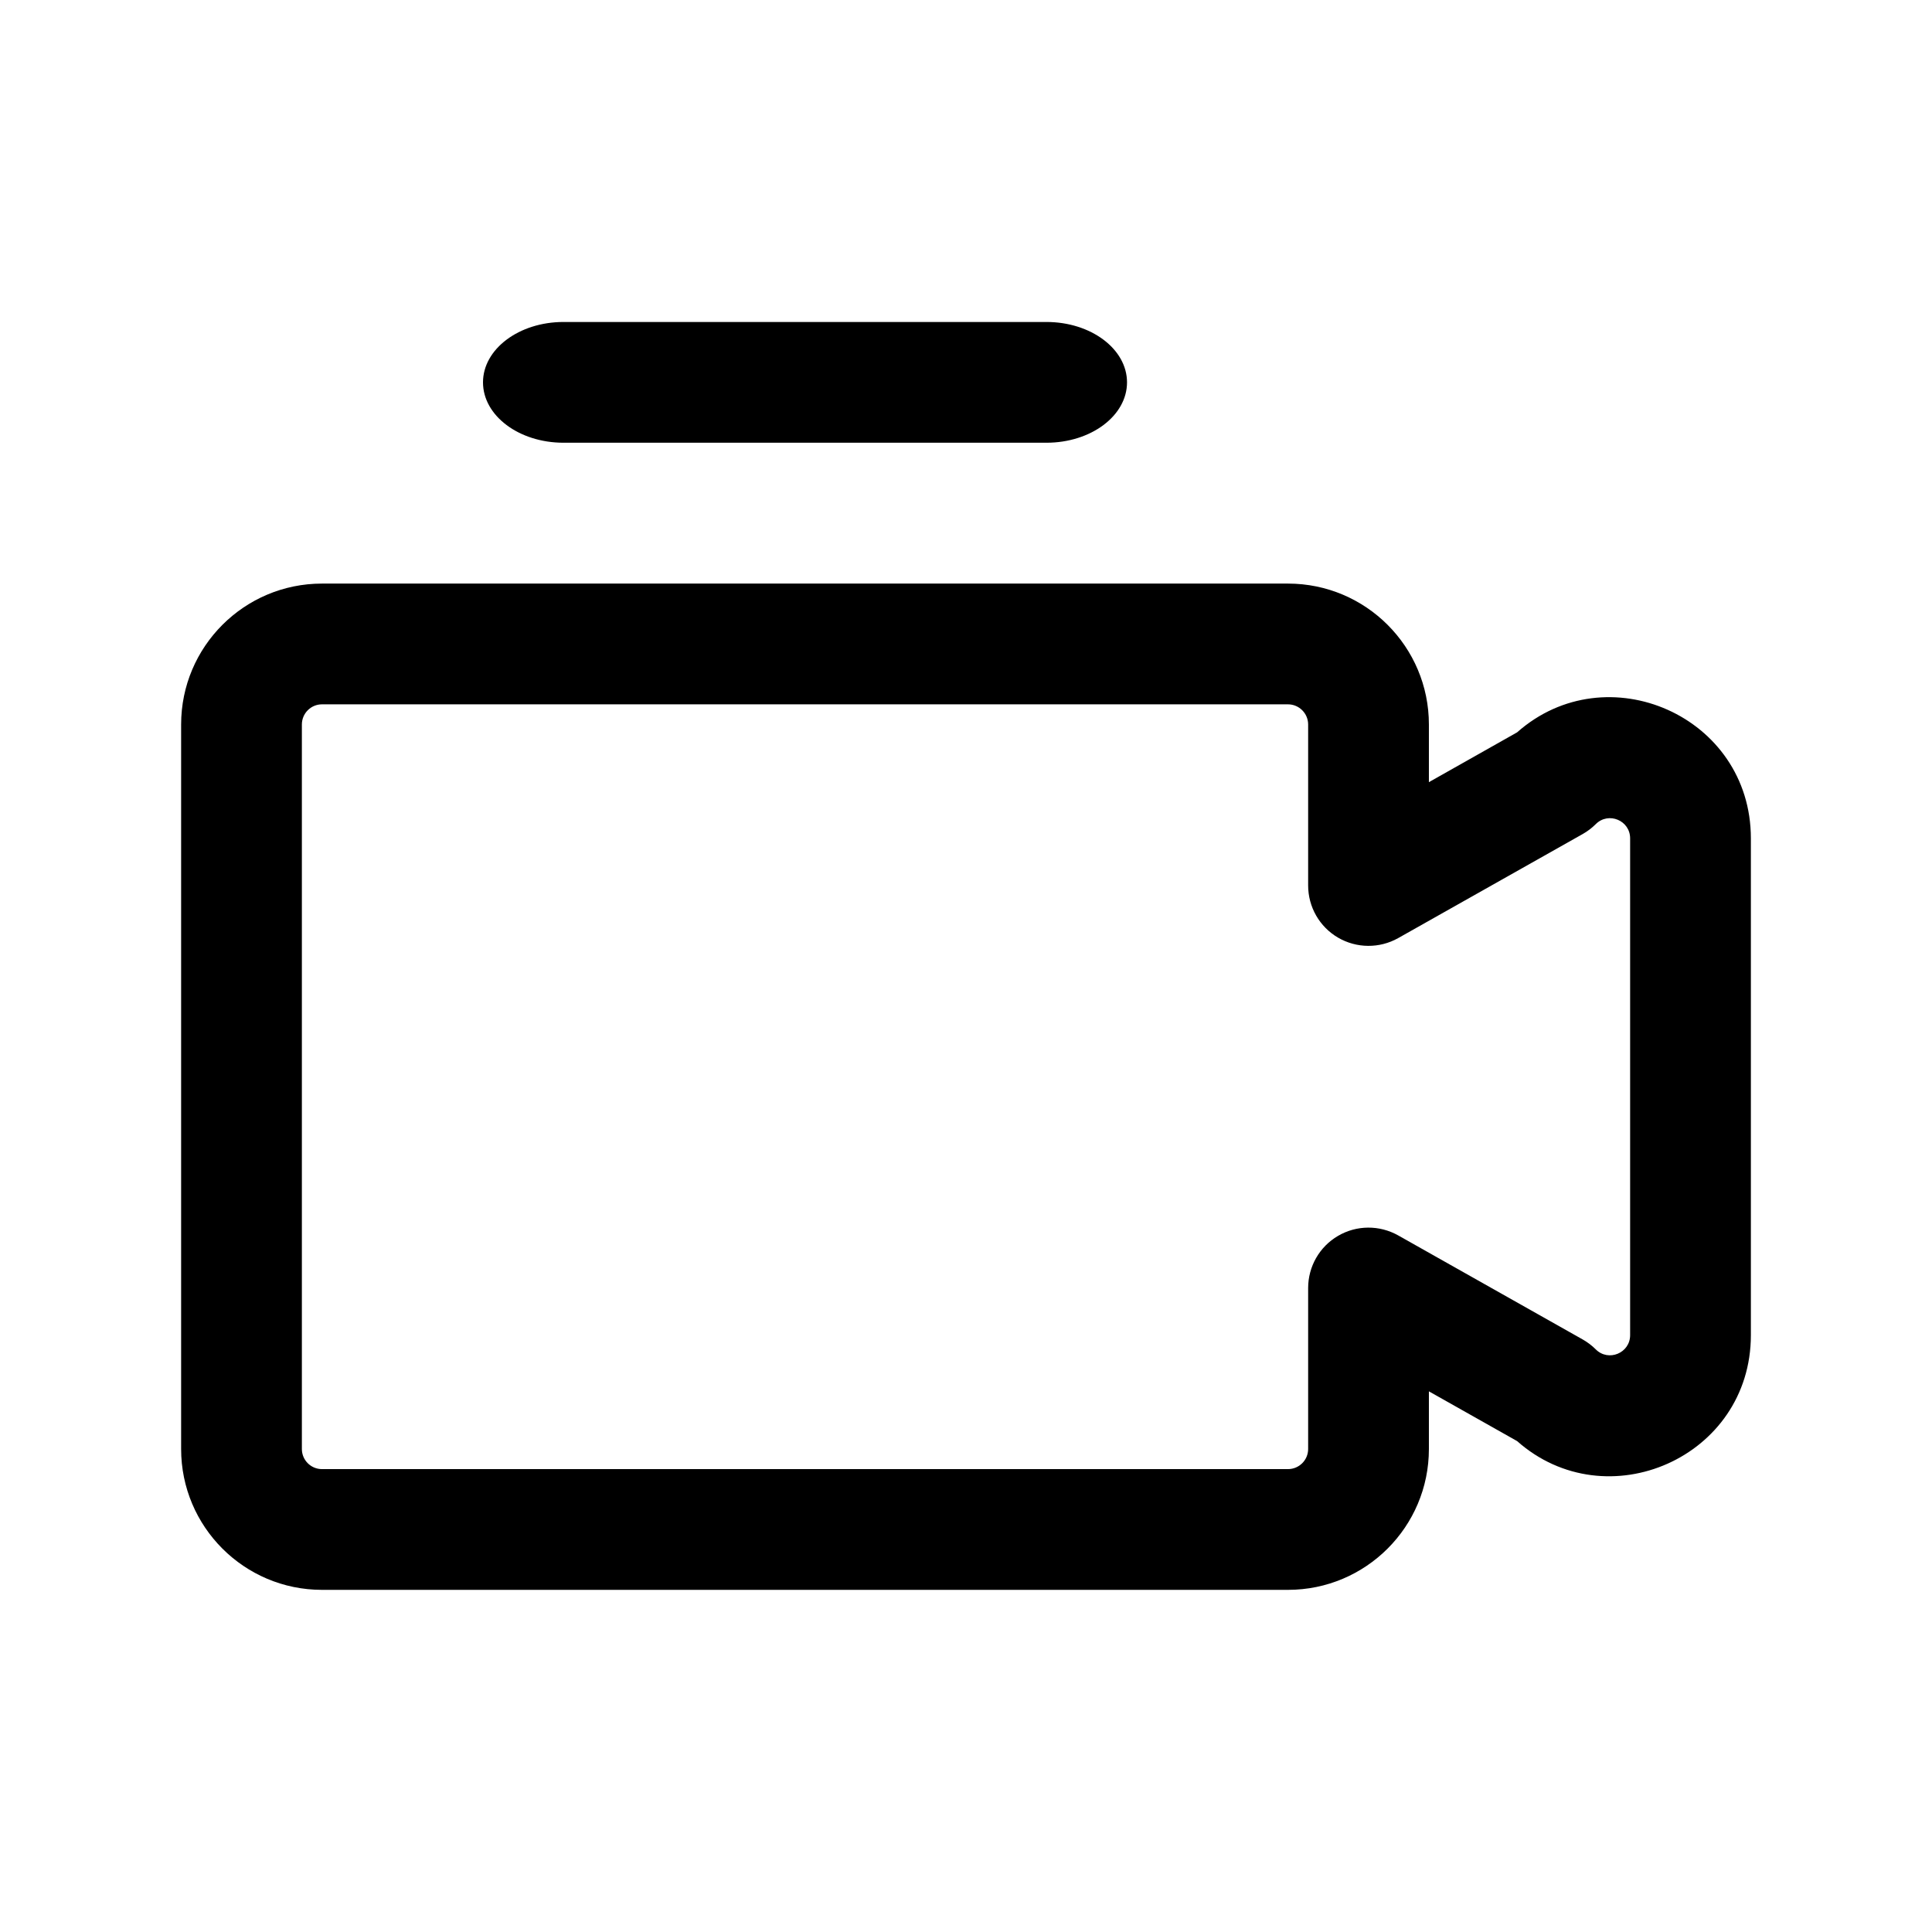
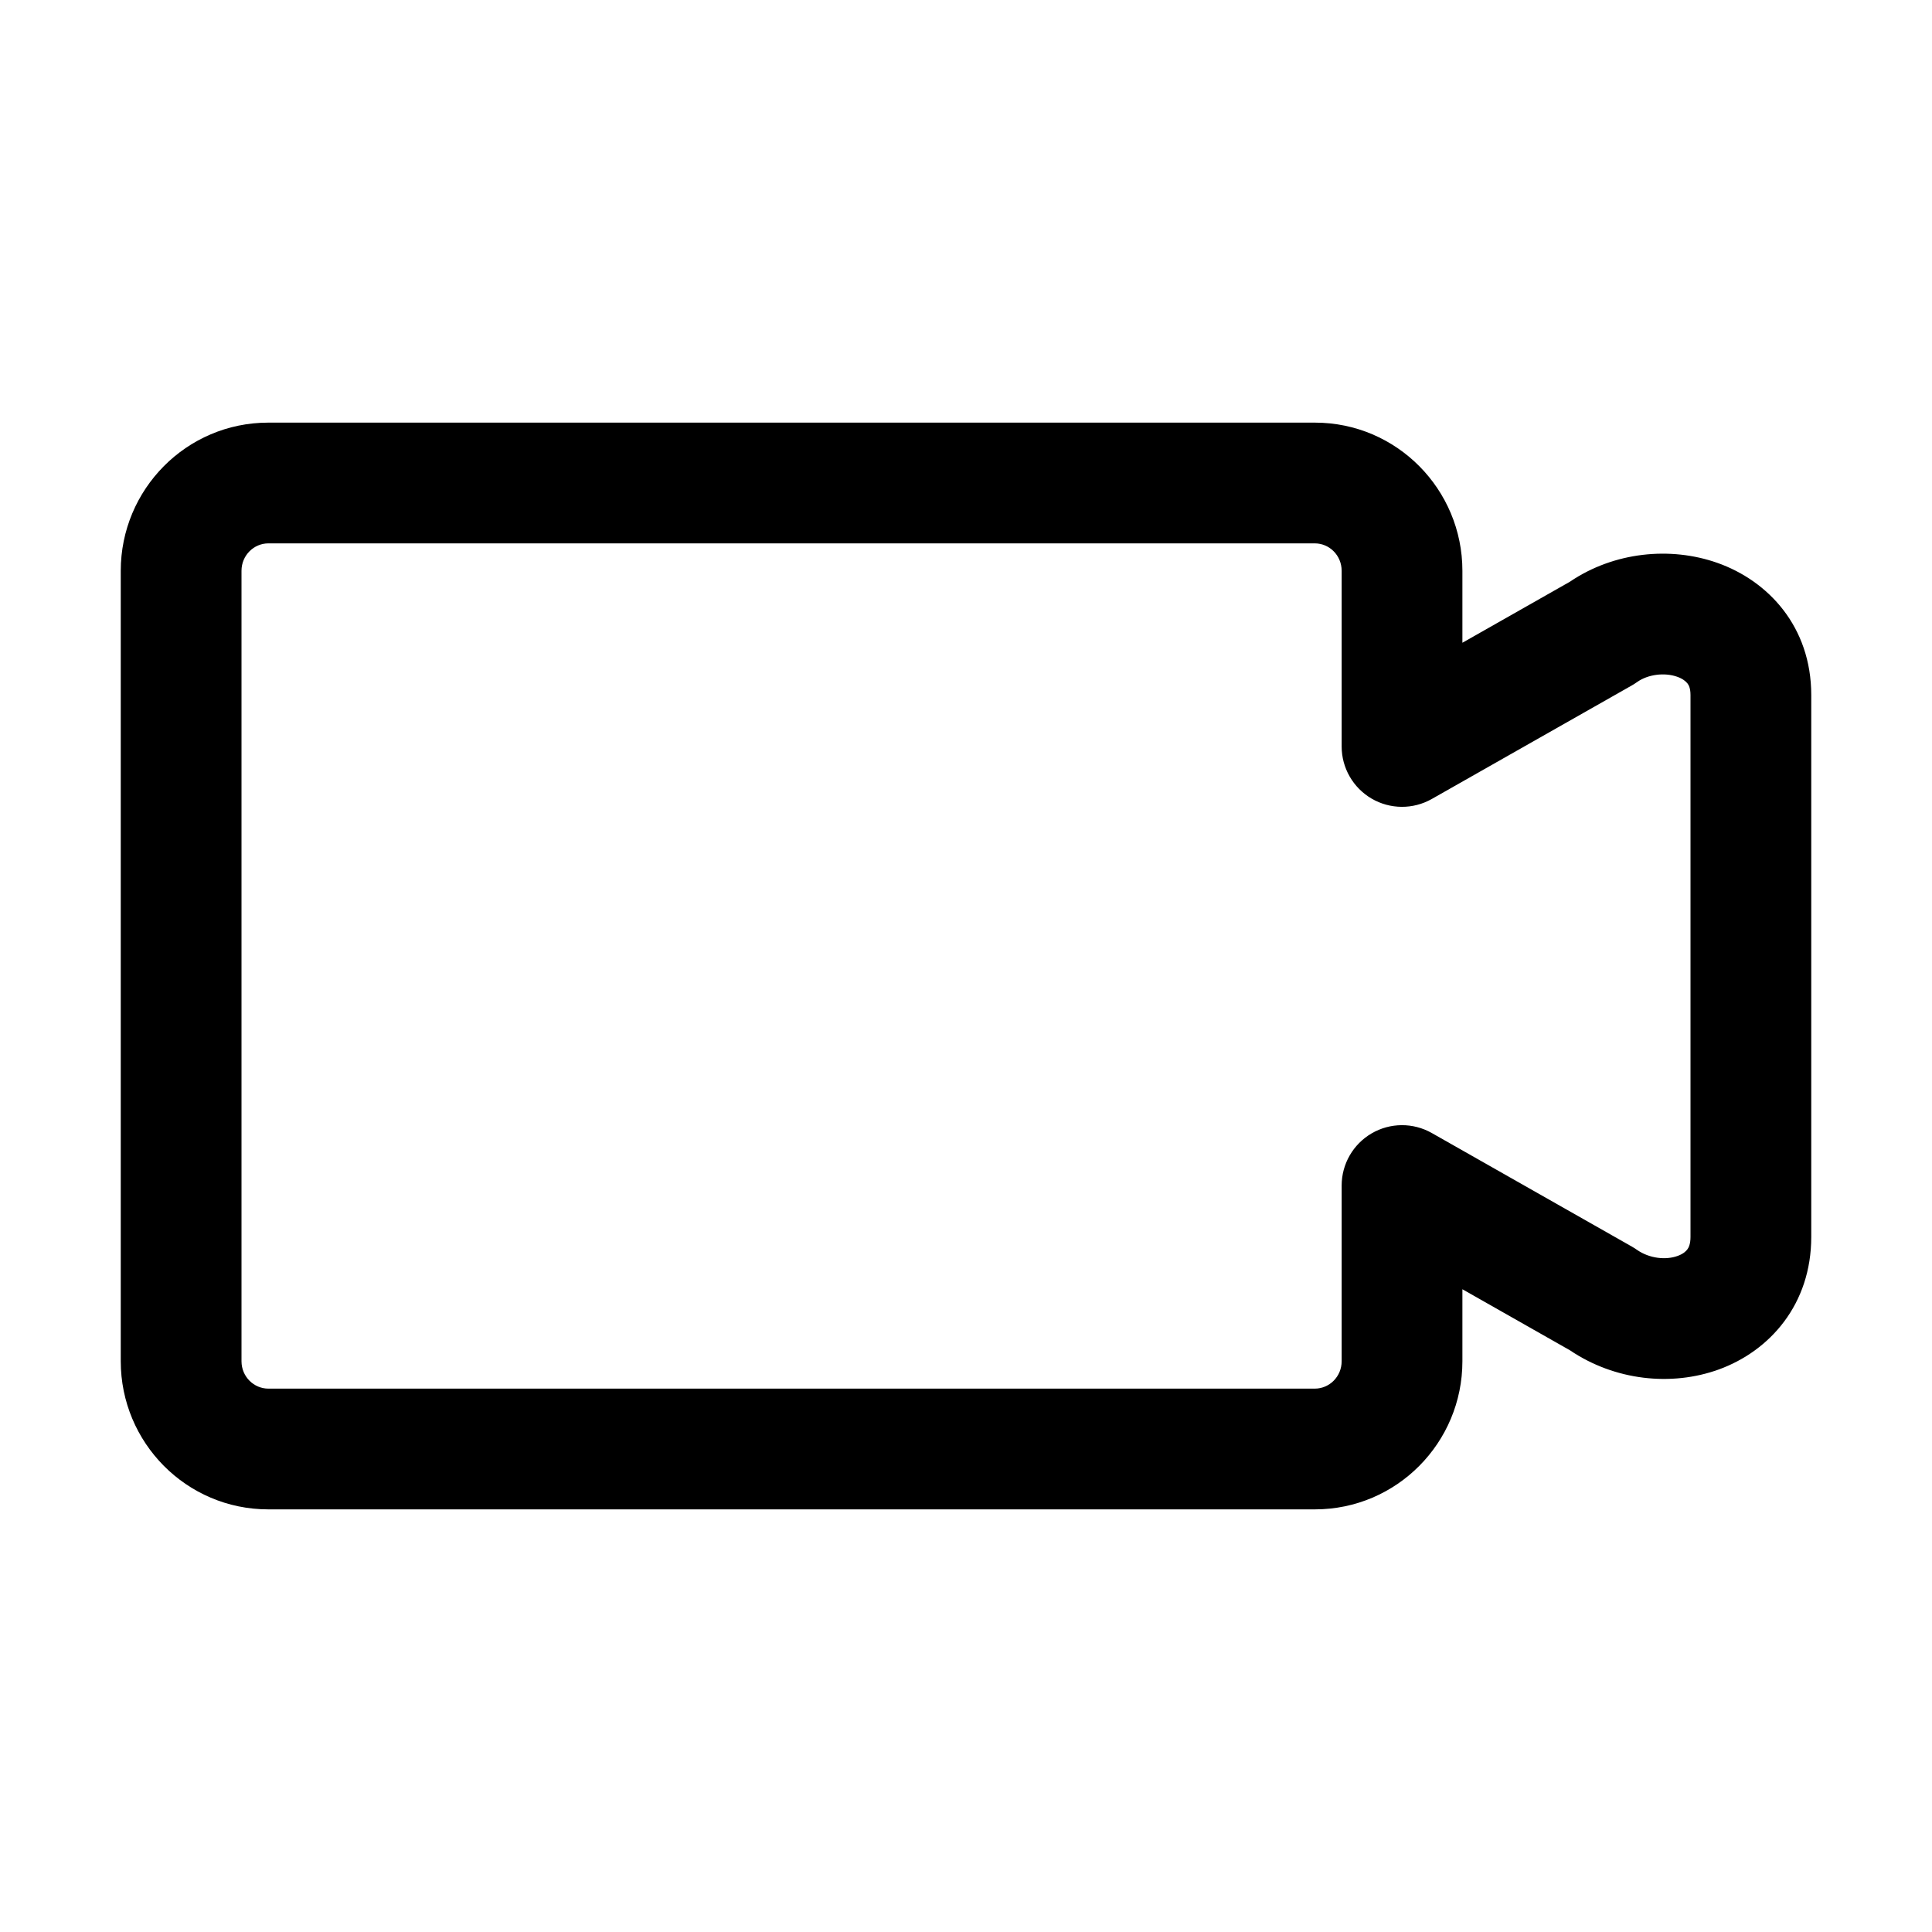
<svg xmlns="http://www.w3.org/2000/svg" viewBox="0 0 32 32">
-   <path d="M8 6.333C8 5.781 8.597 5.333 9.333 5.333H17.333C18.07 5.333 18.667 5.781 18.667 6.333C18.667 6.886 18.07 7.333 17.333 7.333H9.333C8.597 7.333 8 6.886 8 6.333ZM5 12V24C5 24.184 5.149 24.333 5.333 24.333H21.333C21.517 24.333 21.667 24.184 21.667 24V21.333C21.667 20.978 21.855 20.649 22.162 20.47C22.469 20.29 22.848 20.288 23.158 20.462L26.215 22.186C26.294 22.231 26.367 22.286 26.431 22.35C26.641 22.56 27 22.411 27 22.114V13.886C27 13.588 26.641 13.44 26.431 13.65C26.367 13.714 26.294 13.769 26.215 13.814L23.158 15.538C22.848 15.712 22.469 15.709 22.162 15.53C21.855 15.351 21.667 15.022 21.667 14.666V12C21.667 11.816 21.517 11.666 21.333 11.666H5.333C5.149 11.666 5 11.816 5 12ZM5.333 9.666H21.333C22.622 9.666 23.667 10.711 23.667 12V12.955L25.128 12.13C26.61 10.818 29 11.858 29 13.886V22.114C29 24.141 26.61 25.181 25.128 23.869L23.667 23.045V24C23.667 25.288 22.622 26.333 21.333 26.333H5.333C4.045 26.333 3 25.288 3 24V12C3 10.711 4.045 9.666 5.333 9.666Z" />
+   <path d="M4.444 9C4.206 9 4 9.197 4 9.455V22.546C4 22.803 4.206 23 4.444 23H21.778C22.017 23 22.222 22.803 22.222 22.546V19.636C22.222 19.28 22.412 18.951 22.719 18.772C23.027 18.593 23.406 18.591 23.716 18.767L27.028 20.647C27.056 20.663 27.084 20.681 27.11 20.699C27.322 20.848 27.596 20.872 27.787 20.802C27.874 20.771 27.922 20.728 27.947 20.695C27.968 20.667 28 20.61 28 20.488V11.512C28 11.397 27.97 11.346 27.95 11.32C27.924 11.287 27.873 11.242 27.779 11.209C27.569 11.135 27.295 11.169 27.114 11.298C27.087 11.317 27.058 11.336 27.028 11.353L23.716 13.233C23.406 13.409 23.027 13.407 22.719 13.228C22.412 13.049 22.222 12.72 22.222 12.364V9.455C22.222 9.197 22.017 9 21.778 9H4.444ZM2 9.455C2 8.106 3.088 7 4.444 7H21.778C23.134 7 24.222 8.106 24.222 9.455V10.646L26.001 9.636C26.733 9.139 27.669 9.049 28.445 9.323C29.287 9.62 30 10.38 30 11.512V20.488C30 21.601 29.317 22.375 28.468 22.683C27.683 22.967 26.746 22.867 26.003 22.365L24.222 21.354V22.546C24.222 23.895 23.134 25 21.778 25H4.444C3.088 25 2 23.895 2 22.546V9.455Z" />
</svg>
